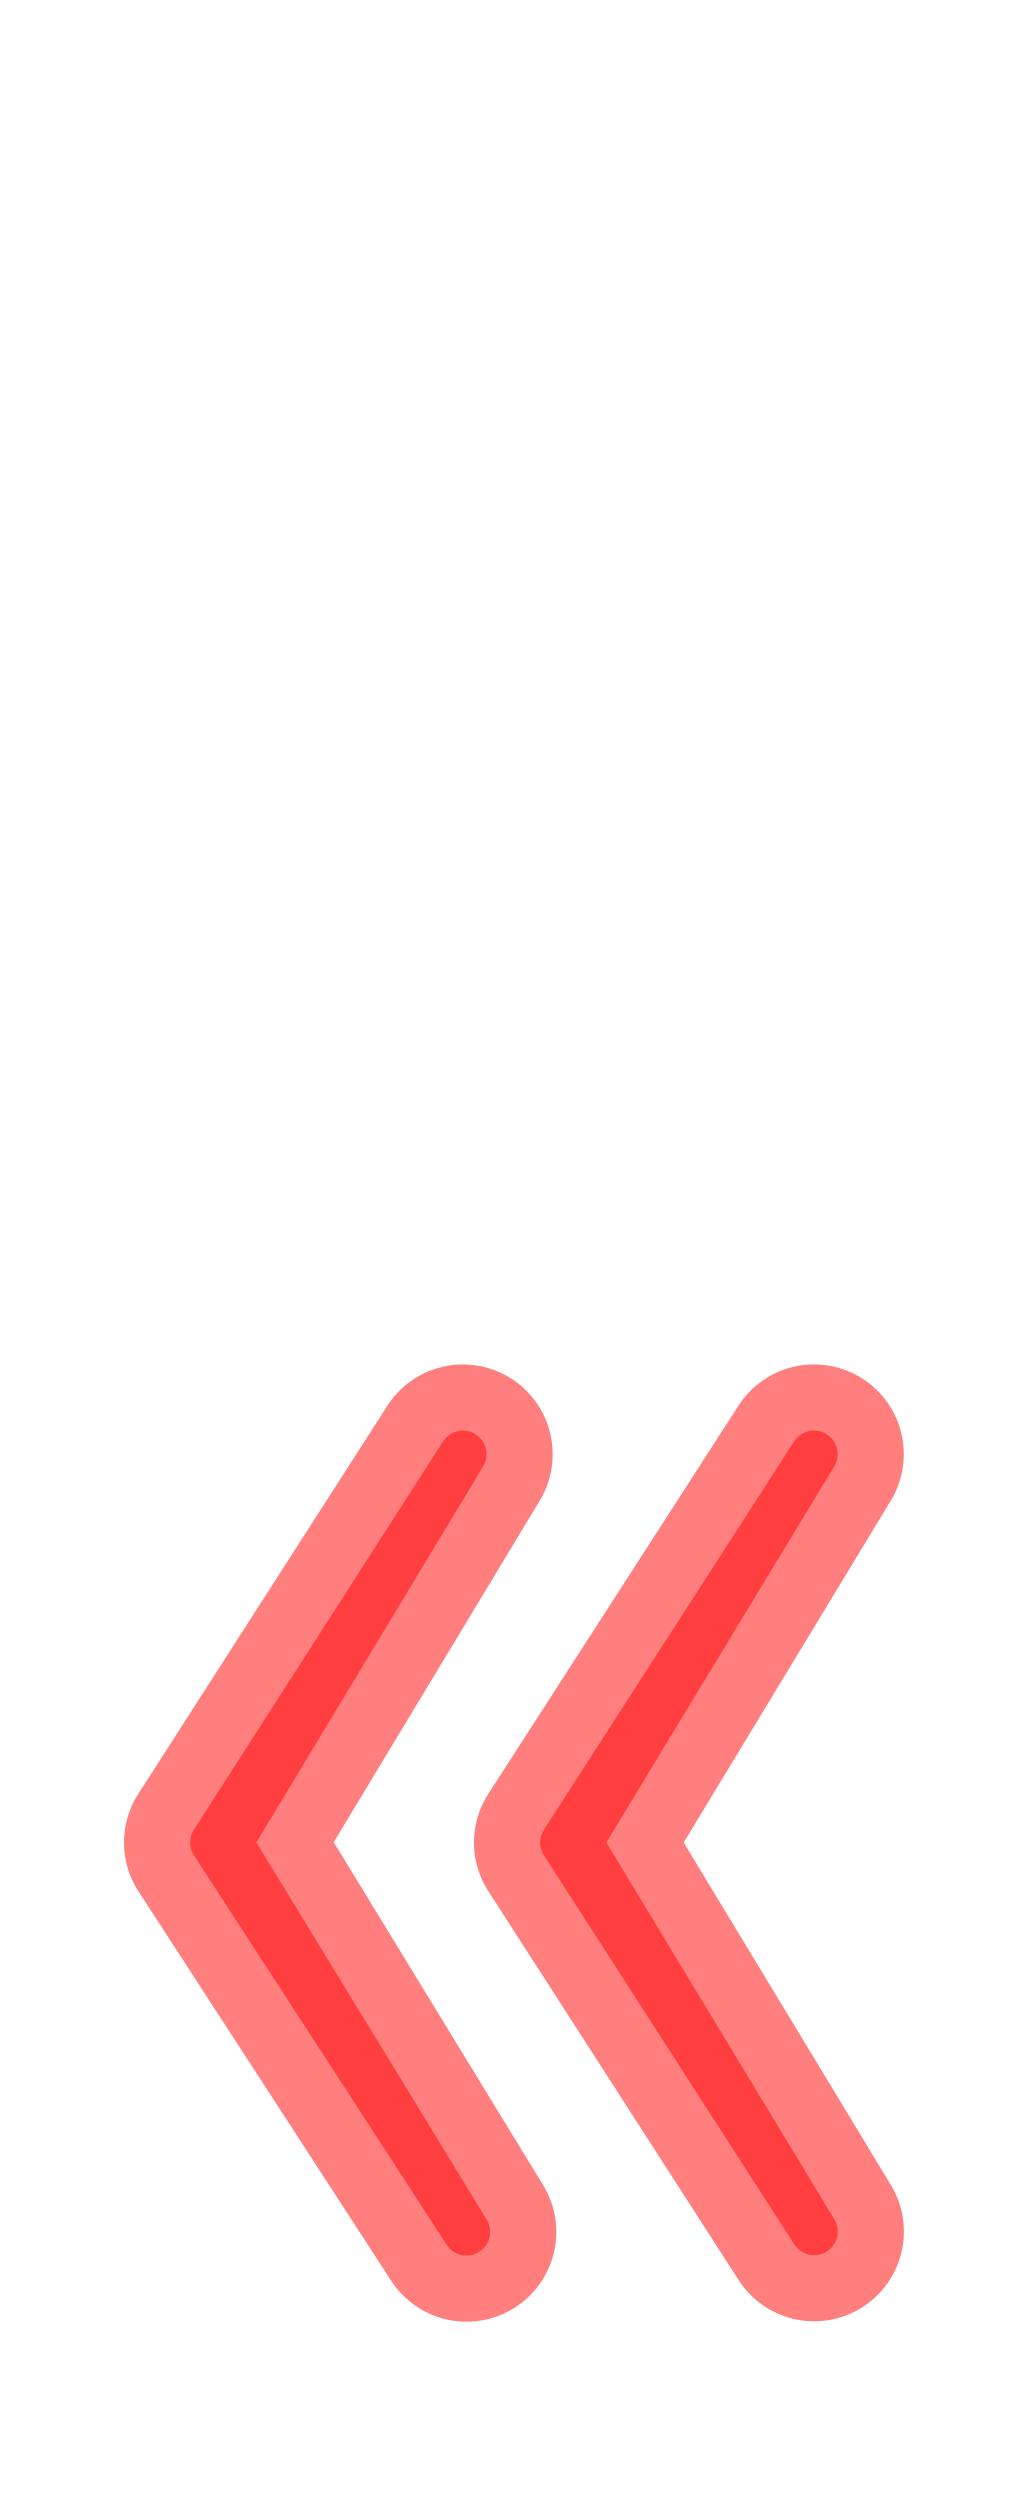
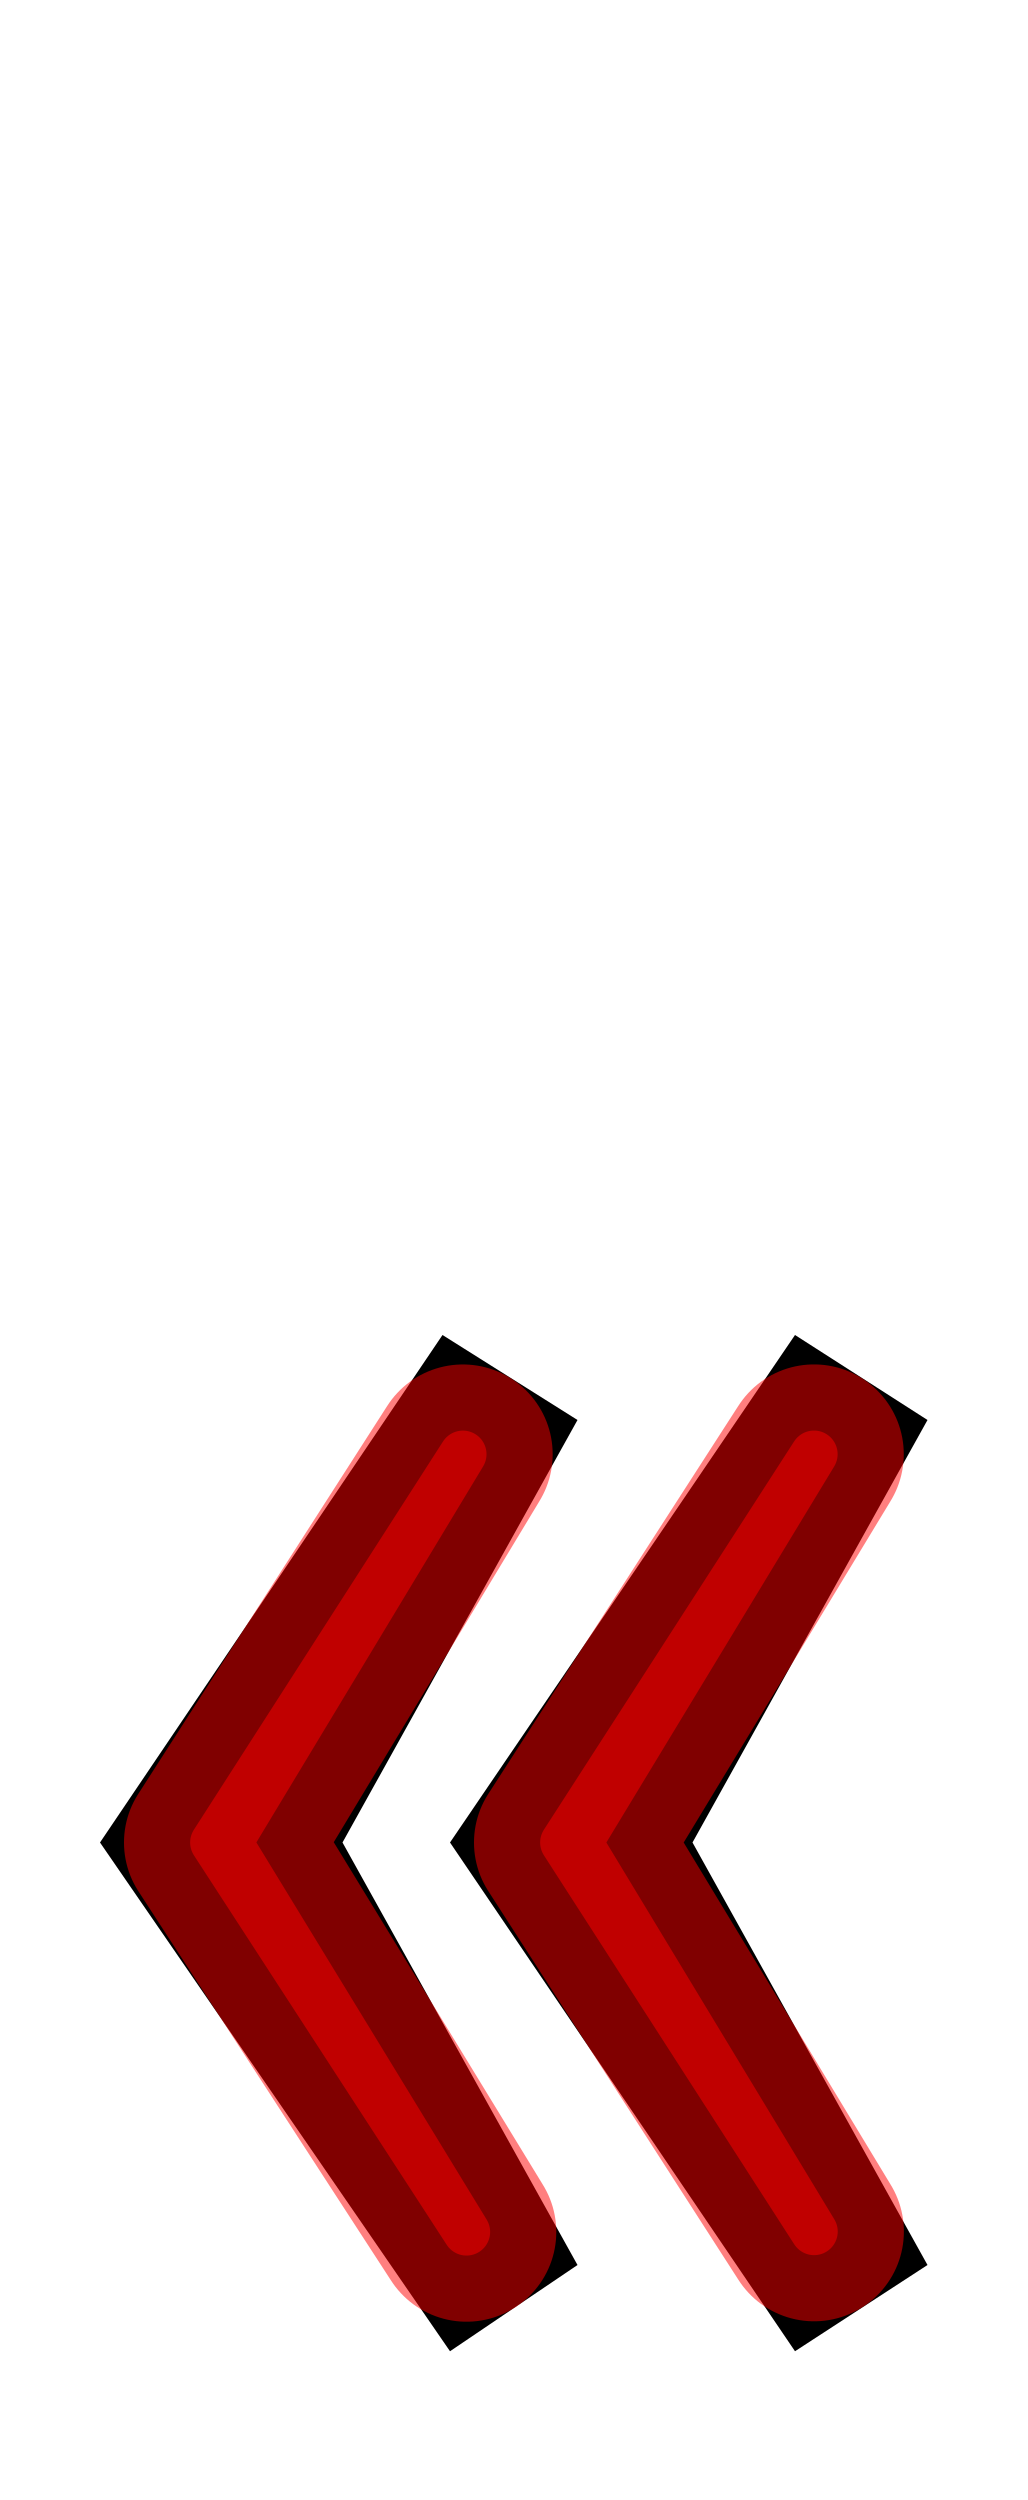
<svg xmlns="http://www.w3.org/2000/svg" version="1.1" viewBox="0 -250 411 1000" id="svg6">
  <defs id="defs10" />
-   <g id="layer1" style="display:none">
+   <g id="layer1" style="display:inline">
    <g transform="matrix(1,0,0,-1,0,750)" id="g4">
      <path style="fill:currentColor" d="M 180,263 318,466 371,432 277,263 371,94 318,59.5 Z M 40,263 177,466 231,432 137,263 231,94 180,59.5 Z" id="path2" />
    </g>
  </g>
  <g id="layer2" style="display:none">
    <path style="fill:none;stroke:#000000;stroke-width:1px;stroke-linecap:butt;stroke-linejoin:miter;stroke-opacity:1" d="M 137,487 H 40" id="path842" />
    <path style="fill:none;stroke:#000000;stroke-width:1px;stroke-linecap:butt;stroke-linejoin:miter;stroke-opacity:1" d="M 277,487 H 180" id="path844" />
    <circle style="opacity:0.5;vector-effect:none;fill:#ff0000;fill-opacity:1;stroke:#fc0000;stroke-width:10.272;stroke-linecap:round;stroke-linejoin:round;stroke-miterlimit:4;stroke-dasharray:none;stroke-dashoffset:0;stroke-opacity:1;paint-order:stroke markers fill" id="path846" cx="88.5" cy="487" r="3" />
    <circle style="opacity:0.5;vector-effect:none;fill:#ff0000;fill-opacity:1;stroke:#fc0000;stroke-width:10.272;stroke-linecap:round;stroke-linejoin:round;stroke-miterlimit:4;stroke-dasharray:none;stroke-dashoffset:0;stroke-opacity:1;paint-order:stroke markers fill" id="path846-3" cx="228.5" cy="487" r="3" />
    <path style="fill:none;stroke:#000000;stroke-width:1.055px;stroke-linecap:butt;stroke-linejoin:miter;stroke-opacity:1" d="m 159.697,660.988 53.825,-36.411" id="path885" />
    <path style="fill:none;stroke:#000000;stroke-width:1.049px;stroke-linecap:butt;stroke-linejoin:miter;stroke-opacity:1" d="m 156.847,313.862 56.624,35.652" id="path887" />
    <path style="fill:none;stroke:#000000;stroke-width:1.051px;stroke-linecap:butt;stroke-linejoin:miter;stroke-opacity:1" d="m 297.744,313.797 55.714,35.741" id="path889" />
    <path style="fill:none;stroke:#000000;stroke-width:1.05px;stroke-linecap:butt;stroke-linejoin:miter;stroke-opacity:1" d="m 297.814,660.733 55.665,-36.234" id="path891" />
  </g>
  <g id="layer3" style="display:inline">
    <path style="opacity:0.5;fill:none;stroke:#ff0000;stroke-width:18.898;stroke-linecap:square;stroke-linejoin:round;stroke-miterlimit:4;stroke-dasharray:none;stroke-opacity:1" d="M 185.159,331.688 85.5,487 186.609,642.782 91.5,487 Z M 325.601,331.668 225.5,487 325.646,642.615 231.5,487 Z" id="path864" />
  </g>
  <g id="layer4" style="display:inline">
    <path style="opacity:0.5;fill:none;stroke:#ff0000;stroke-width:71.811;stroke-linecap:square;stroke-linejoin:round;stroke-miterlimit:4;stroke-dasharray:none;stroke-opacity:1" d="M 185.159,331.688 85.5,487 186.609,642.782 91.5,487 Z M 325.601,331.668 225.5,487 325.646,642.615 231.5,487 Z" id="path864-6" />
  </g>
</svg>
